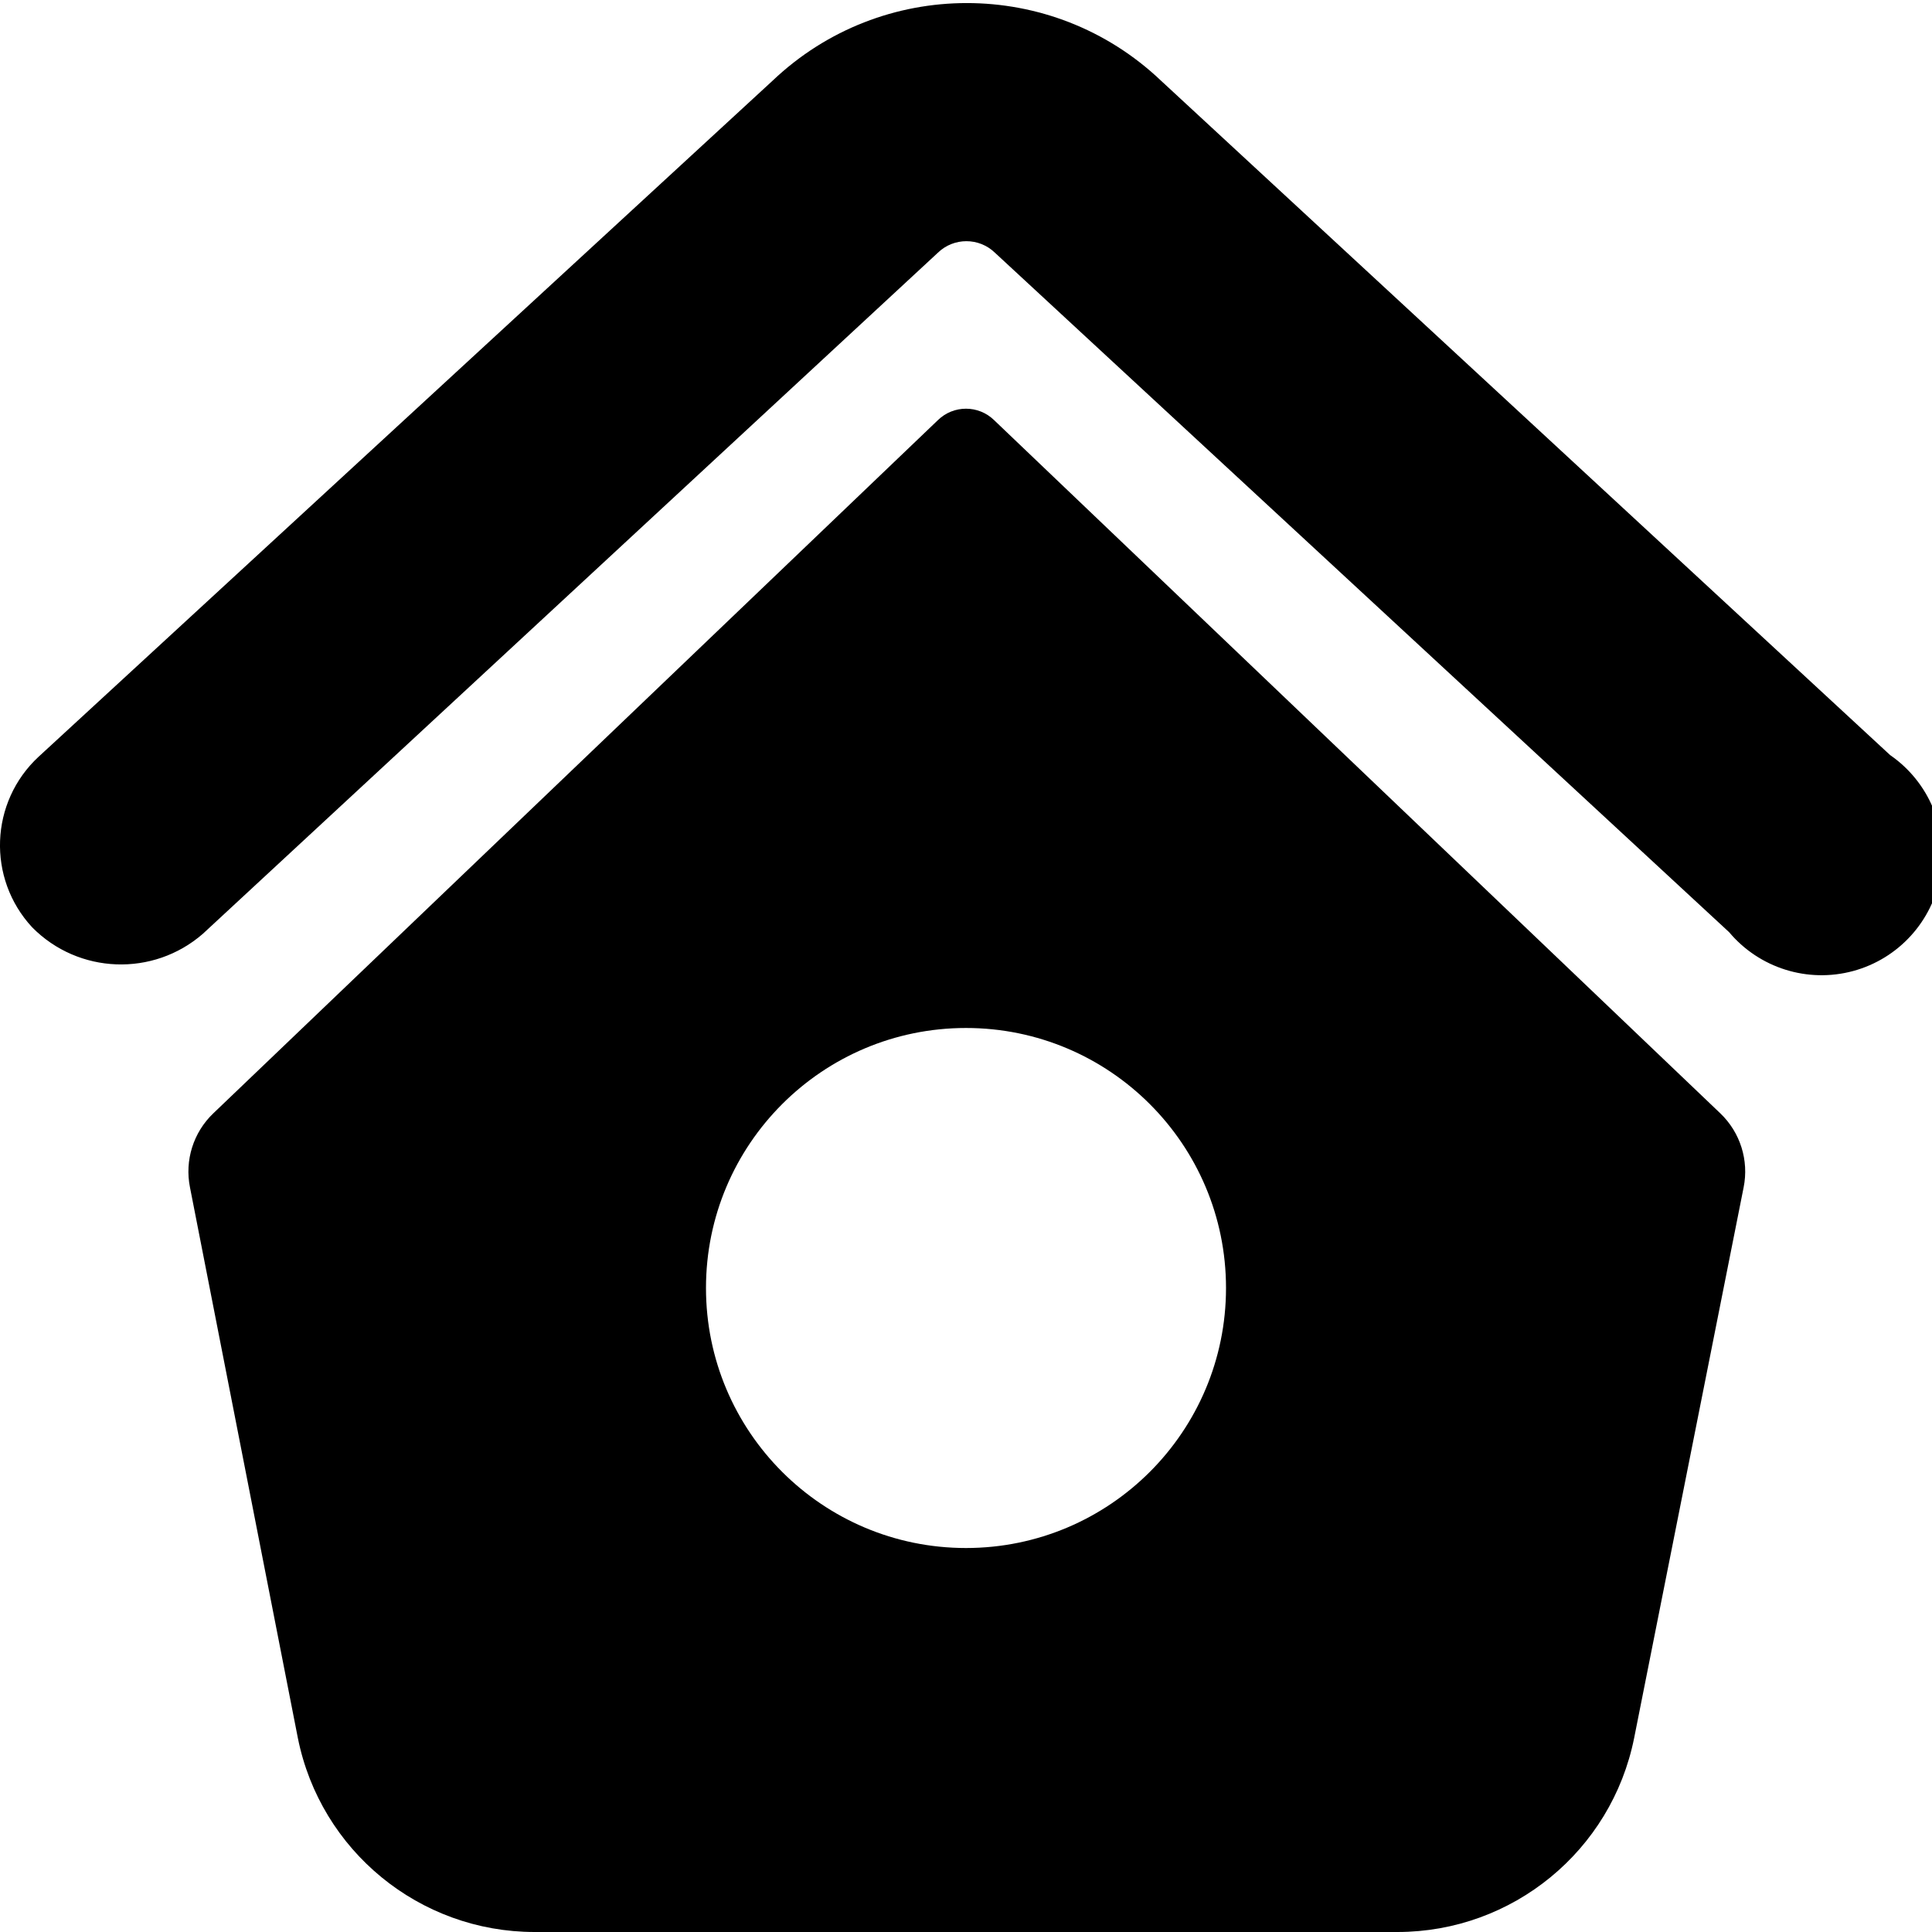
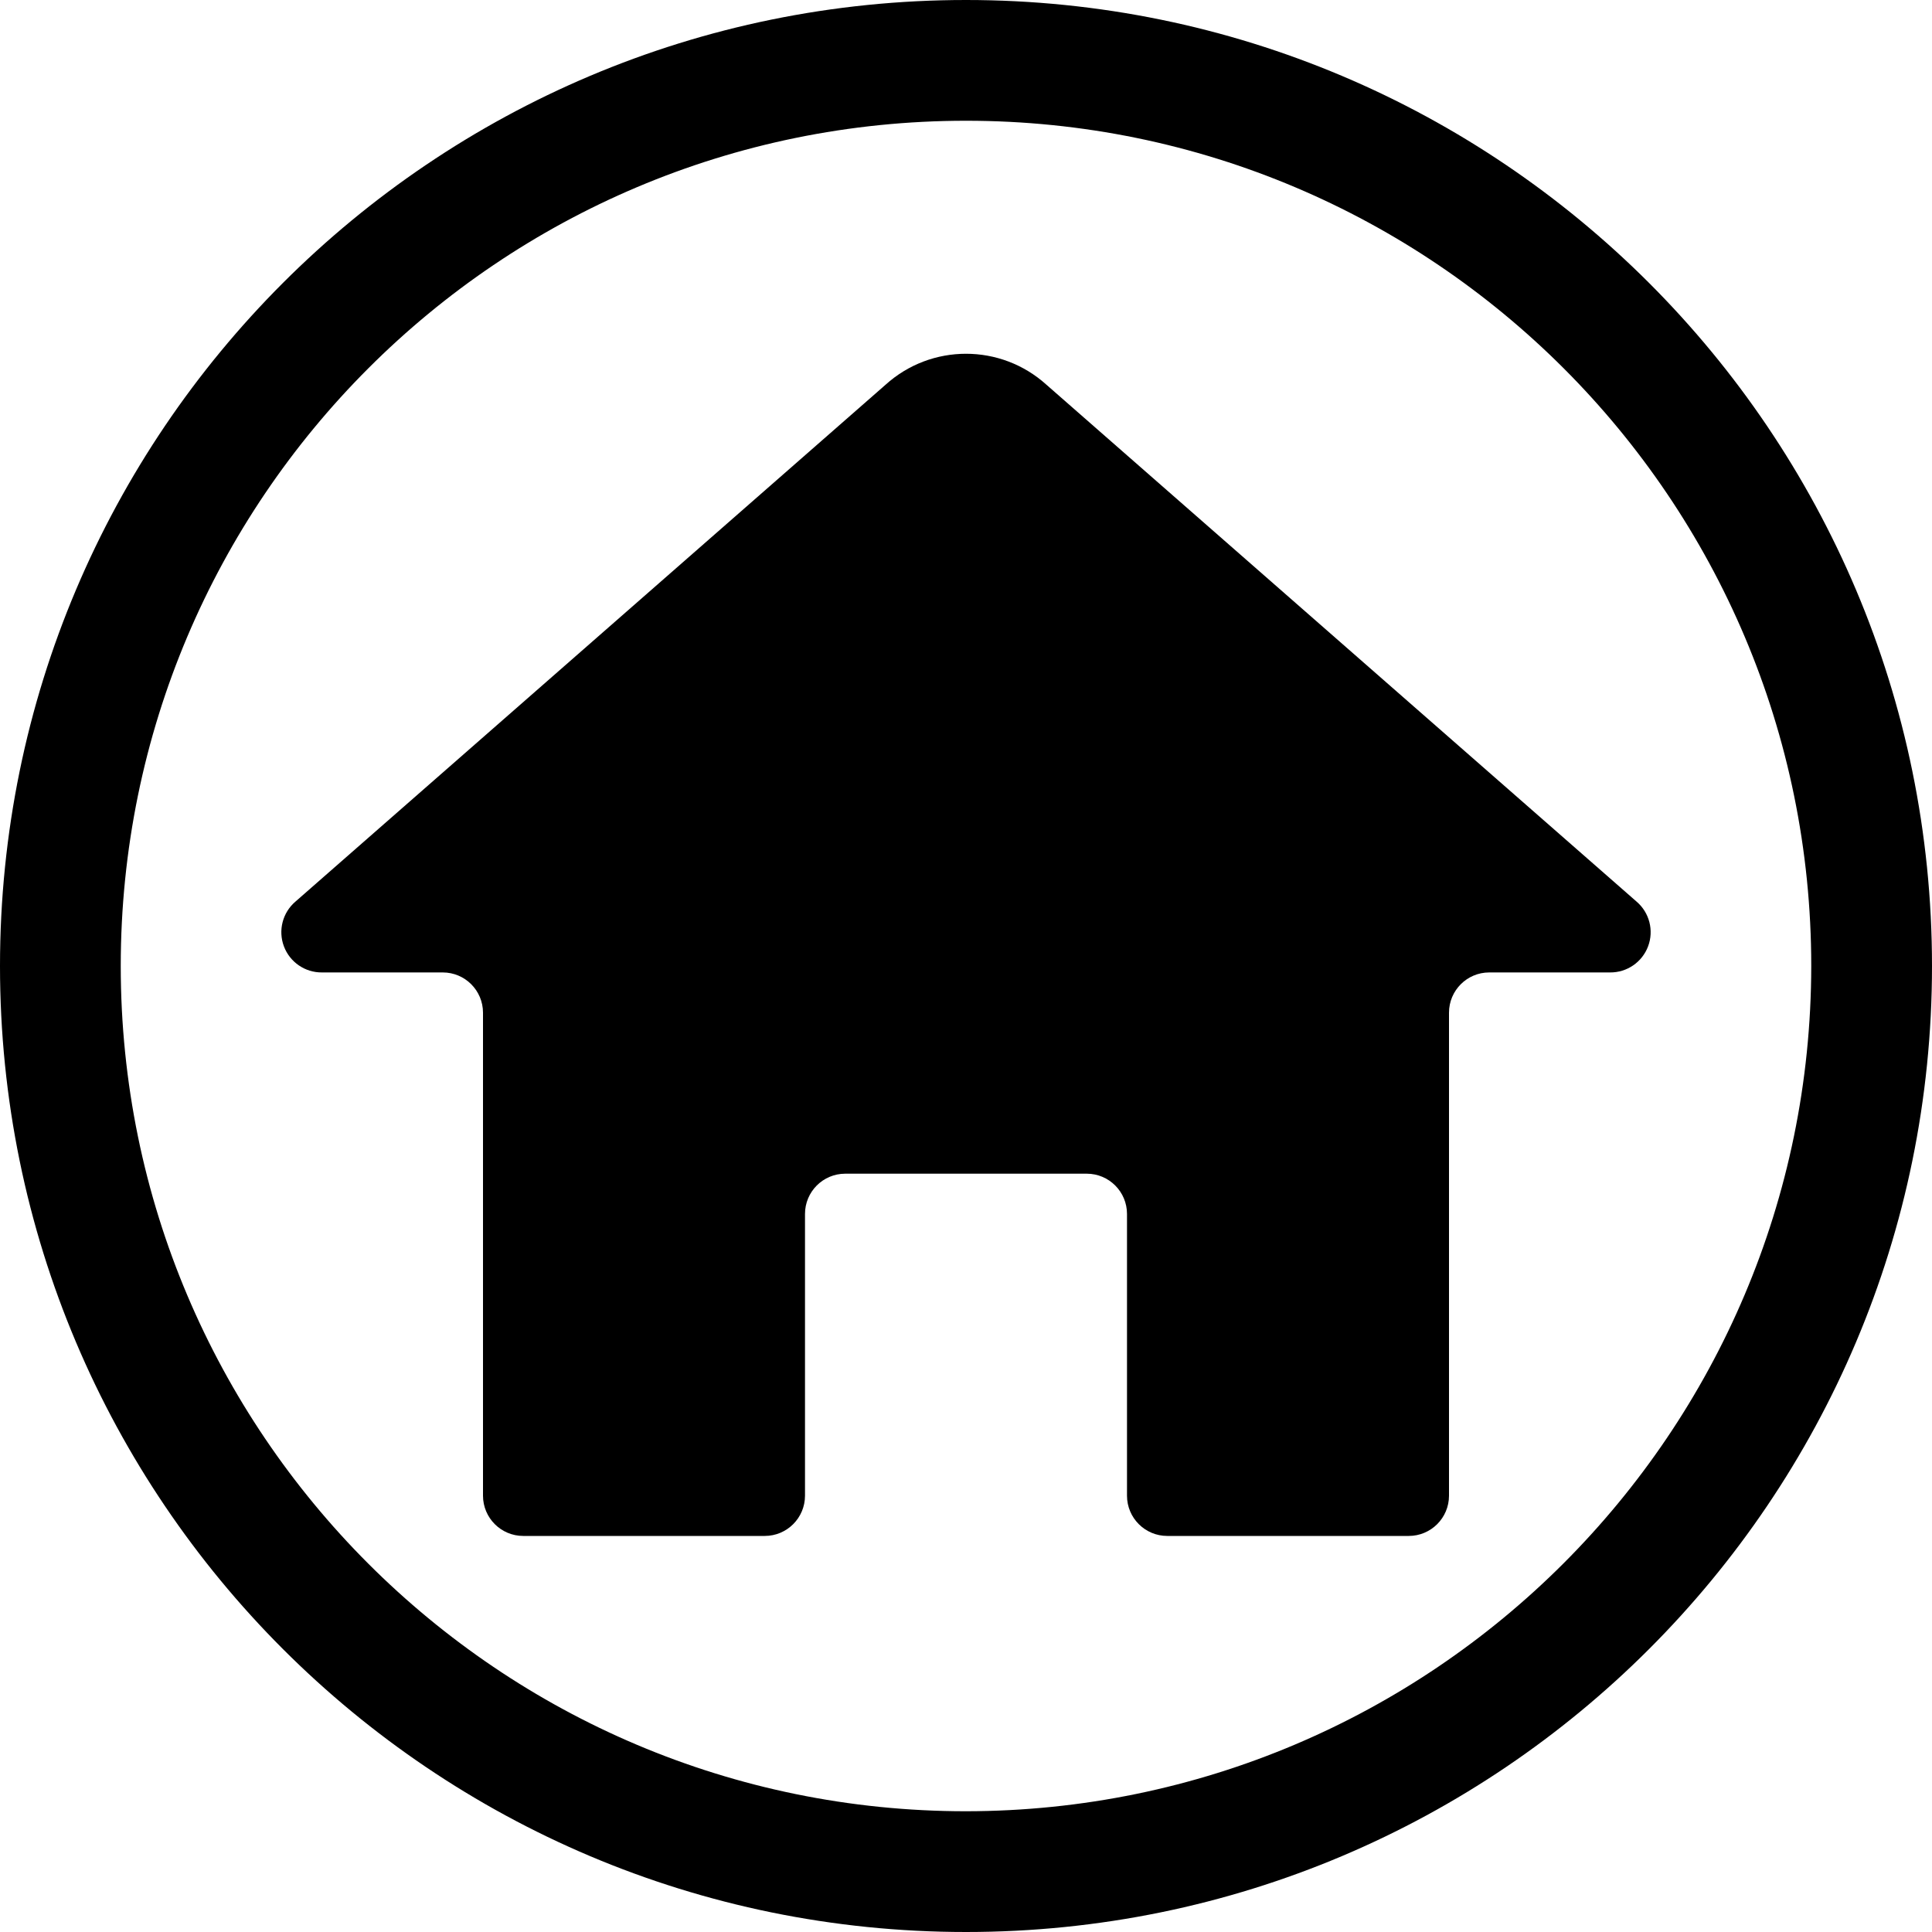
- <svg xmlns="http://www.w3.org/2000/svg" viewBox="0 0 24 24" fill="currentColor">
-   <path d="M12.35 5.22a.5.5 0 0 0-.7 0l-9 8.61a1 1 0 0 0-.29.92l1.34 6.84A3 3 0 0 0 6.64 24h10.72a3 3 0 0 0 2.94-2.41l1.36-6.84a1 1 0 0 0-.29-.92ZM12 12.77A3.23 3.23 0 1 1 8.77 16 3.23 3.23 0 0 1 12 12.77Z" />
-   <path d="m2.52 11.6 9.13-8.46a.51.51 0 0 1 .71 0l9.12 8.44a1.5 1.5 0 1 0 2-2.2L14.42 1A3.5 3.5 0 0 0 9.6 1L.48 9.4a1.5 1.5 0 0 0-.08 2.12 1.55 1.55 0 0 0 2.12.08Z" />
+ <svg xmlns="http://www.w3.org/2000/svg" viewBox="0 0 24 24">
+   <g>
+     <path d="M12,0A12,12,0,1,0,24,12,12,12,0,0,0,12,0Zm0,22.5A10.5,10.5,0,1,1,22.5,12,10.51,10.51,0,0,1,12,22.5Z" fill="#000000" />
+     <path d="M20.33,11.2,13,4.78a1.49,1.49,0,0,0-2,0L3.67,11.2a.5.5,0,0,0,.33.88H5.5a.5.5,0,0,1,.5.5v6a.5.5,0,0,0,.5.5h3a.5.5,0,0,0,.5-.5v-3.5a.5.5,0,0,1,.5-.5h3a.5.5,0,0,1,.5.5v3.5a.5.5,0,0,0,.5.5h3a.5.5,0,0,0,.5-.5v-6a.5.5,0,0,1,.5-.5H20A.5.5,0,0,0,20.33,11.2Z" fill="#000000" />
+   </g>
</svg>
